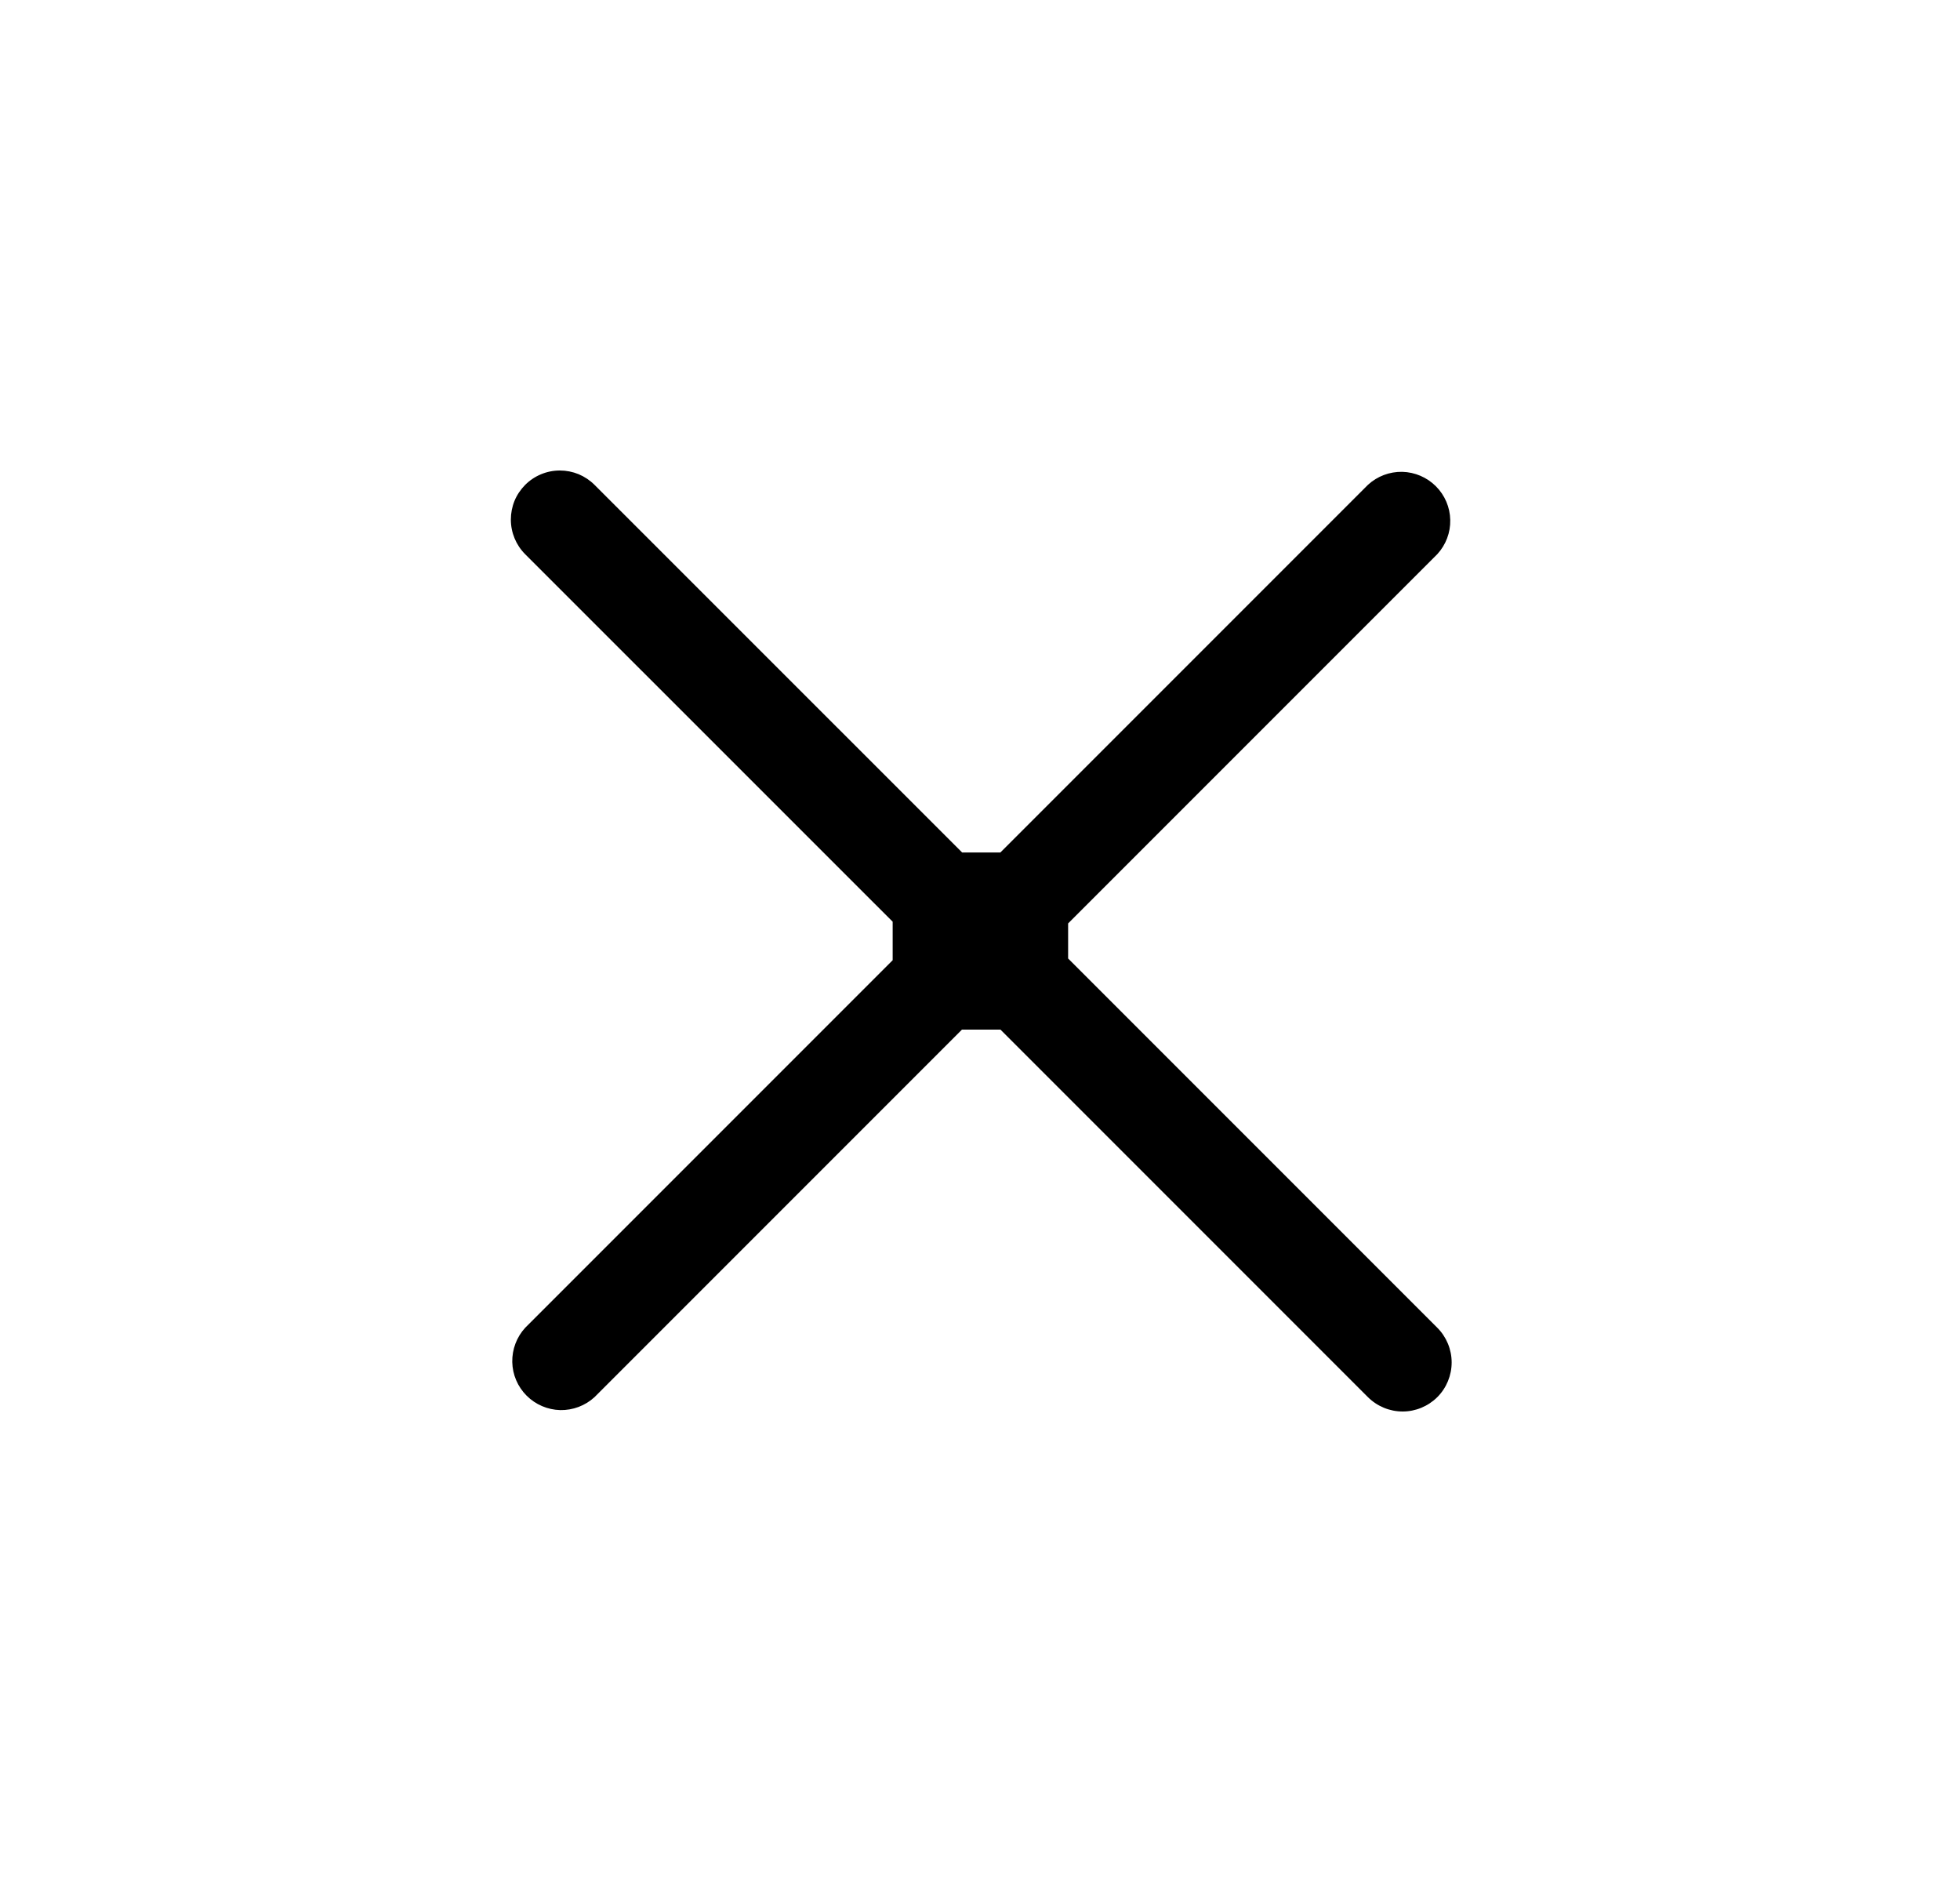
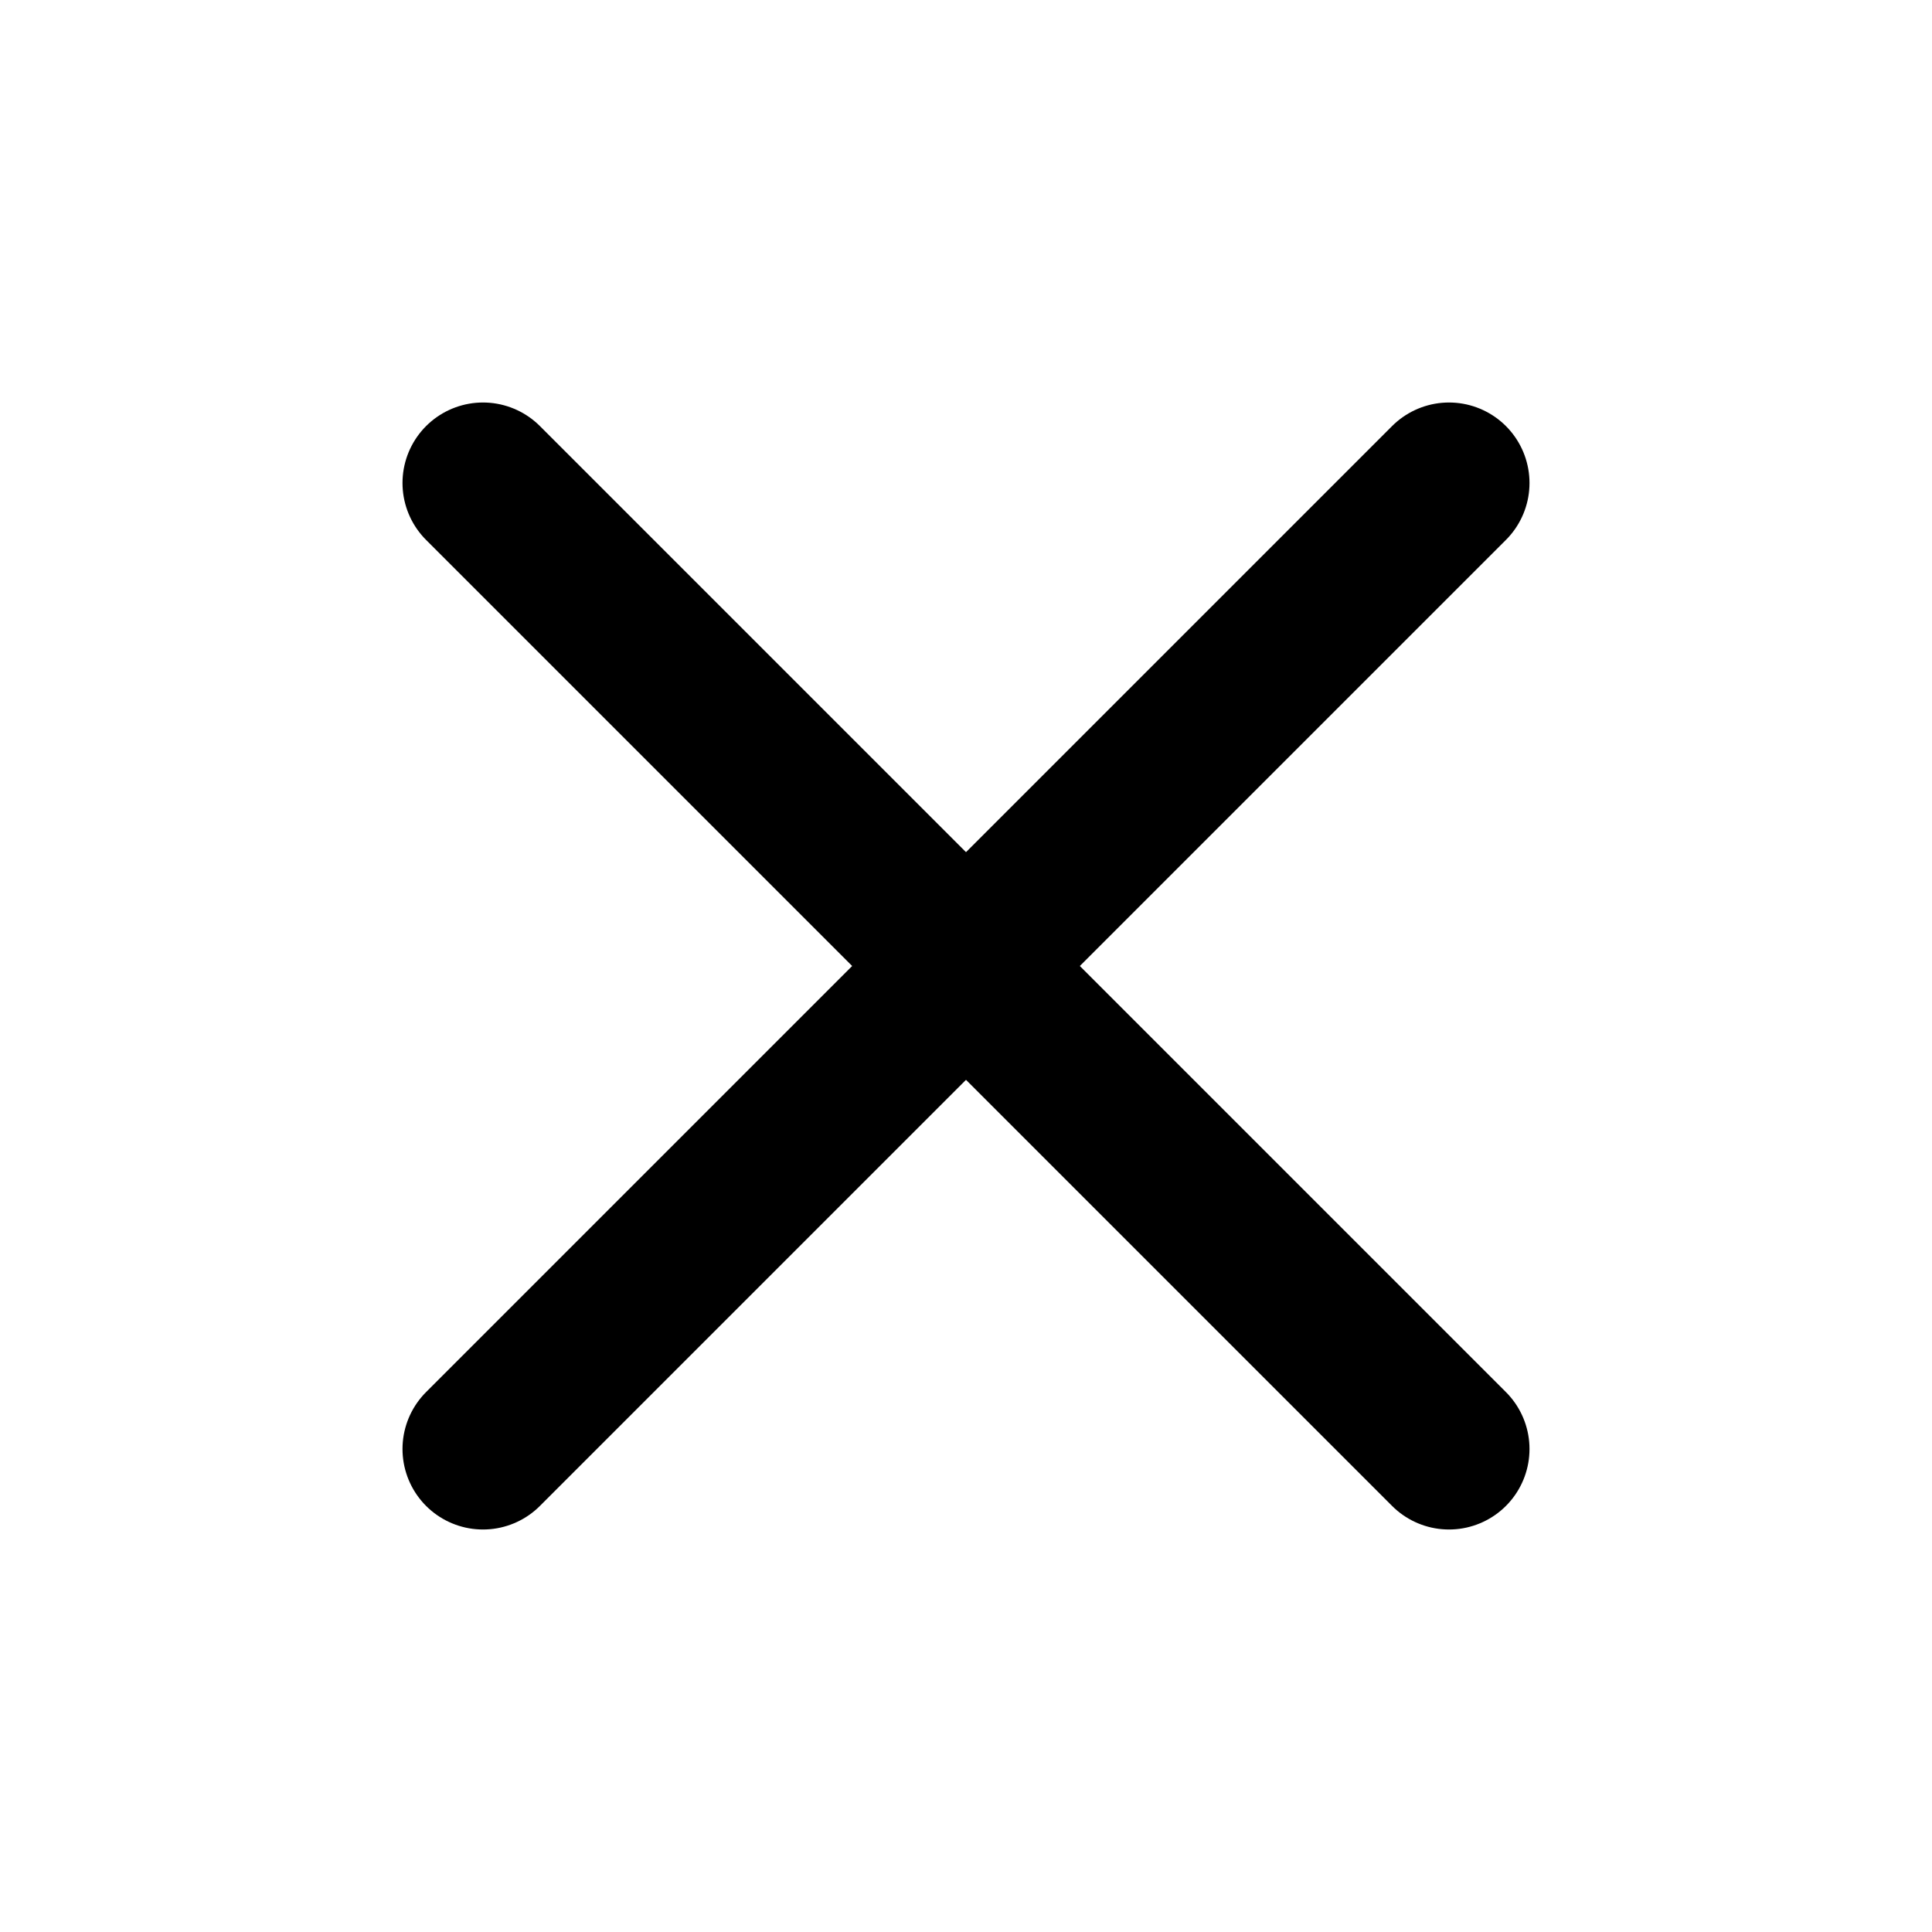
- <svg xmlns="http://www.w3.org/2000/svg" width="25" height="24" viewBox="0 0 25 24" fill="none">
-   <path d="M13.624 11.776L18.333 7.067C18.442 6.948 18.502 6.792 18.498 6.63C18.495 6.469 18.429 6.315 18.315 6.201C18.201 6.087 18.047 6.021 17.886 6.017C17.724 6.014 17.568 6.073 17.449 6.182L12.76 10.871H12.272L7.583 6.183C7.525 6.125 7.456 6.079 7.38 6.047C7.304 6.016 7.223 6 7.141 6C7.059 6 6.977 6.016 6.901 6.048C6.826 6.079 6.757 6.125 6.699 6.183C6.641 6.242 6.594 6.311 6.563 6.386C6.532 6.462 6.516 6.544 6.516 6.626C6.516 6.792 6.582 6.951 6.699 7.068L11.386 11.754V12.245L6.699 16.932C6.59 17.051 6.531 17.207 6.534 17.369C6.537 17.53 6.603 17.684 6.717 17.798C6.831 17.912 6.985 17.978 7.146 17.982C7.308 17.985 7.464 17.926 7.583 17.817L12.27 13.13H12.761L17.448 17.817C17.566 17.934 17.725 18 17.891 18C18.056 18 18.215 17.934 18.333 17.817C18.45 17.7 18.516 17.54 18.516 17.374C18.516 17.209 18.45 17.049 18.333 16.932L13.624 12.223V11.776Z" fill="black" />
+ <svg xmlns="http://www.w3.org/2000/svg" class="lucide lucide-x" width="24" height="24" viewBox="0 0 24 24" fill="none" stroke="currentColor" stroke-width="2" stroke-linecap="round" stroke-linejoin="round">
+   <path d="M18 6 6 18" />
+   <path d="m6 6 12 12" />
</svg>
